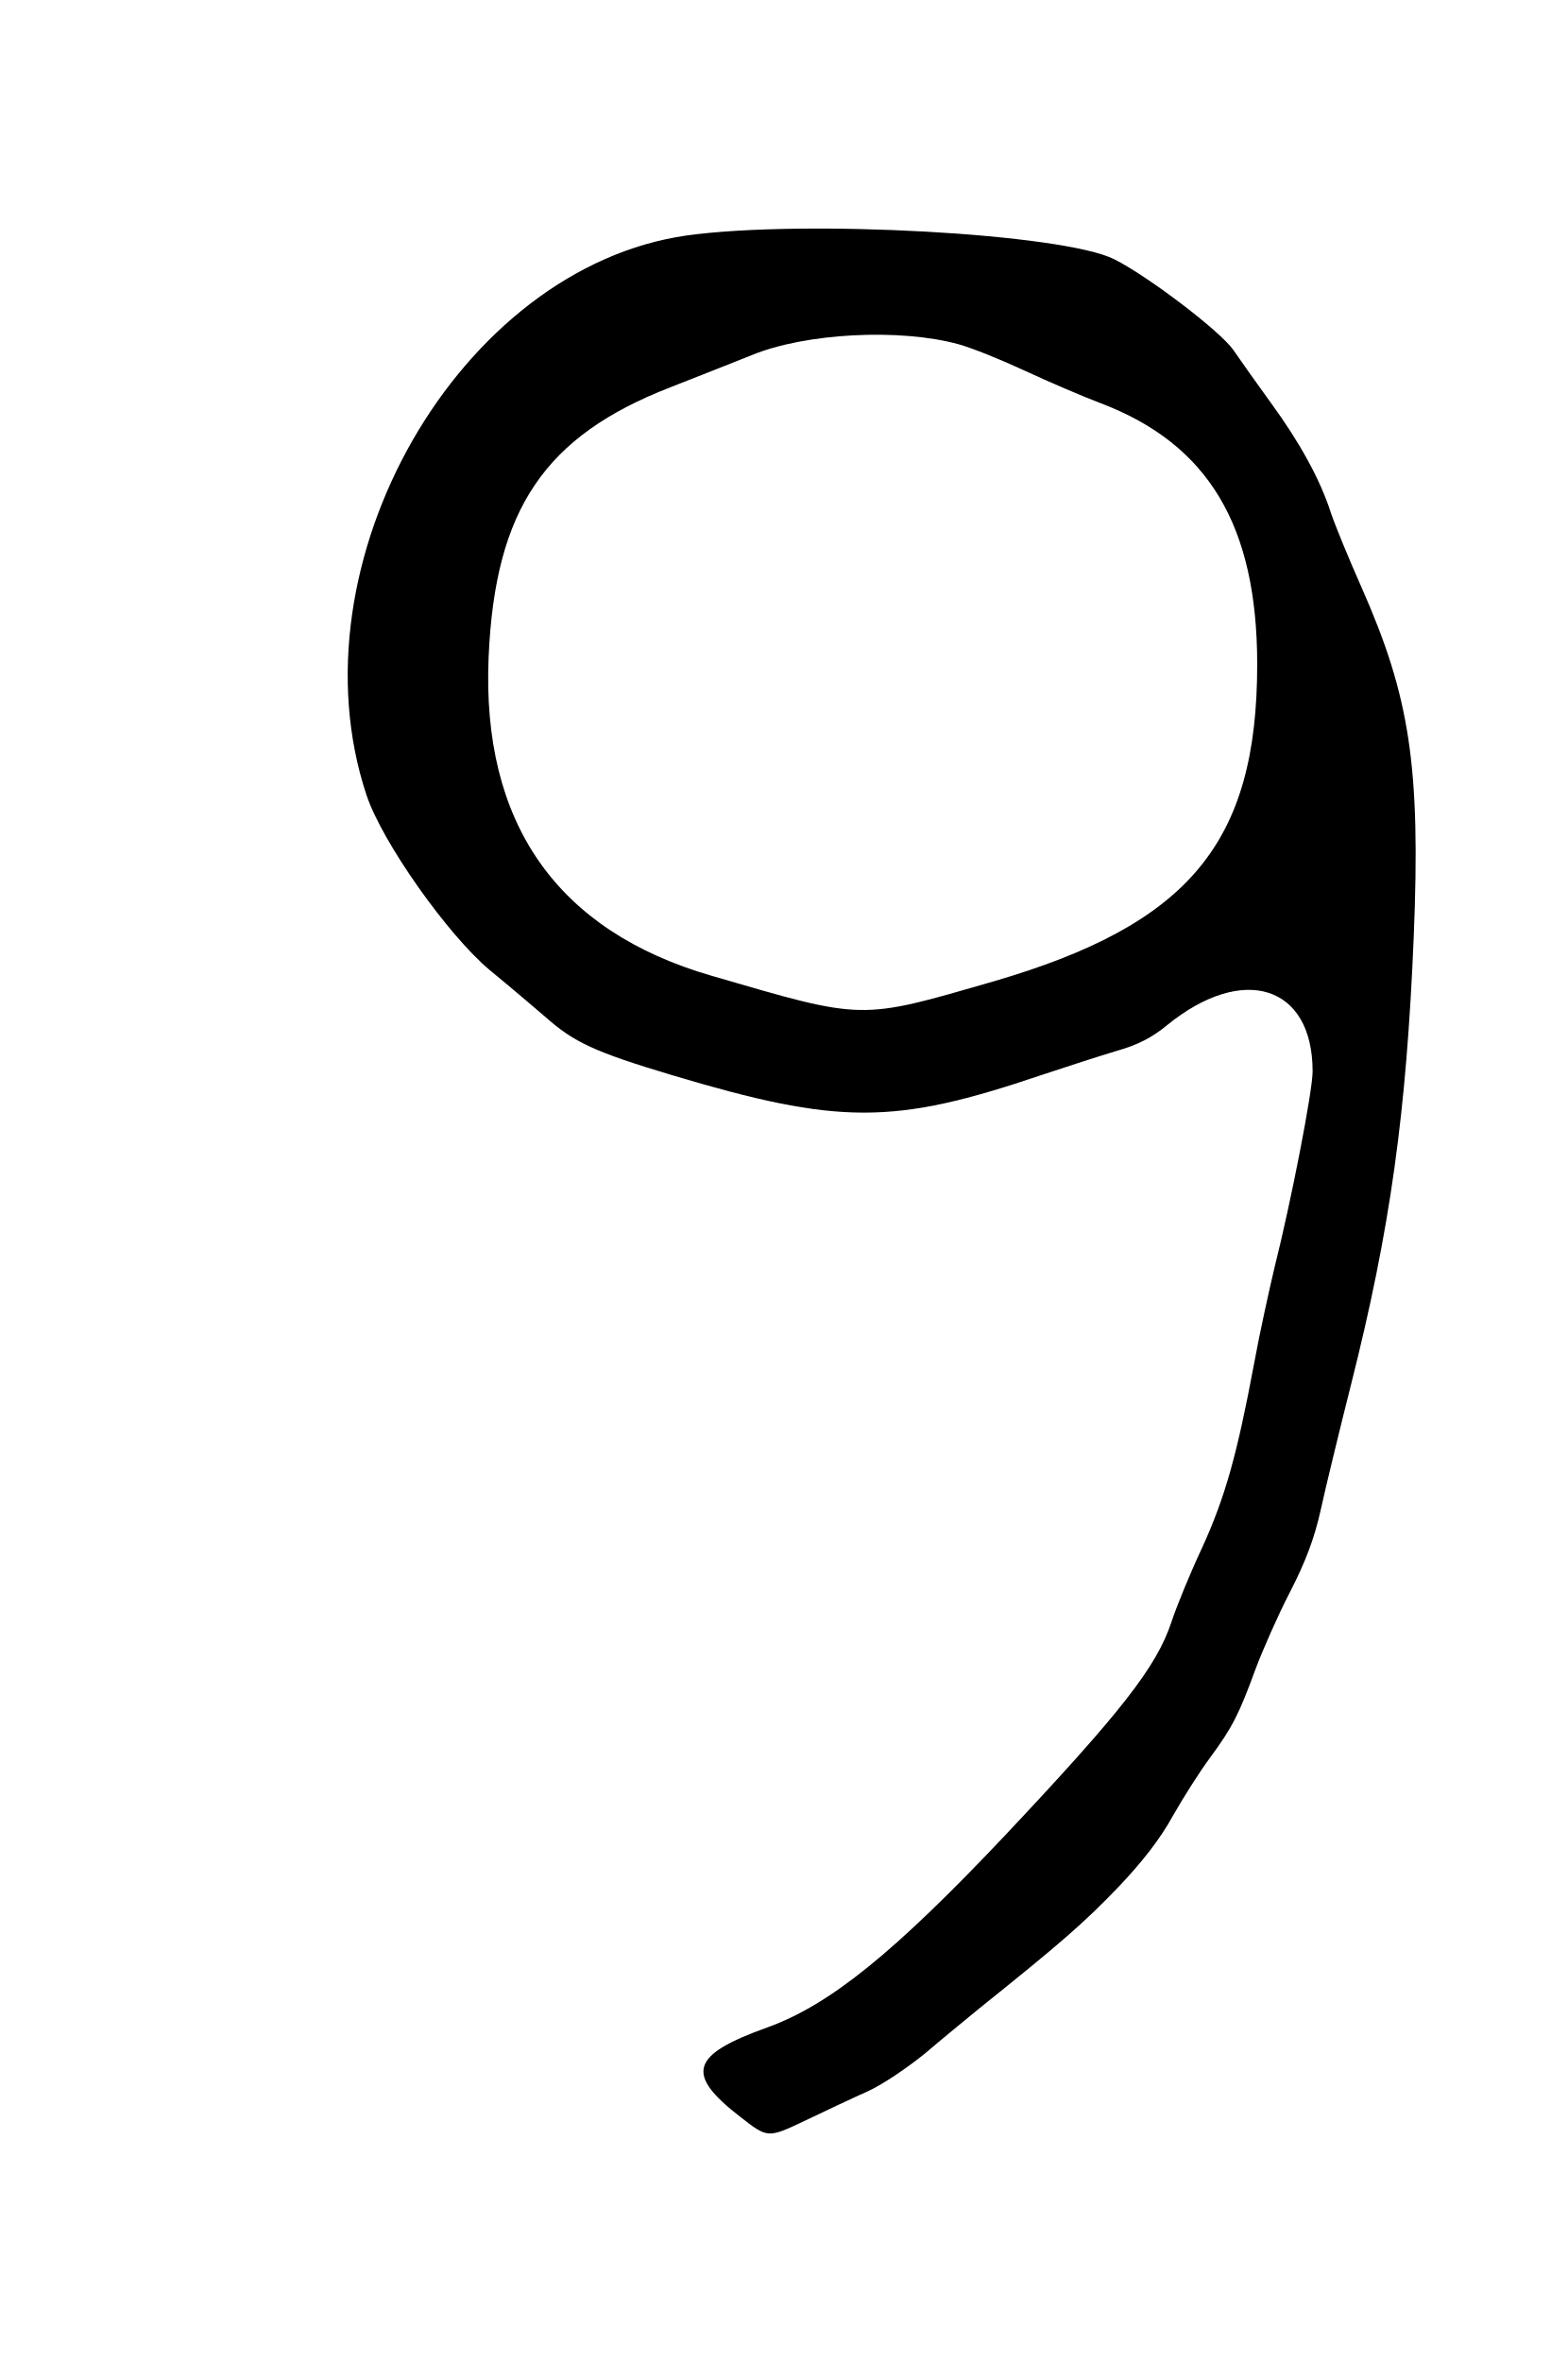
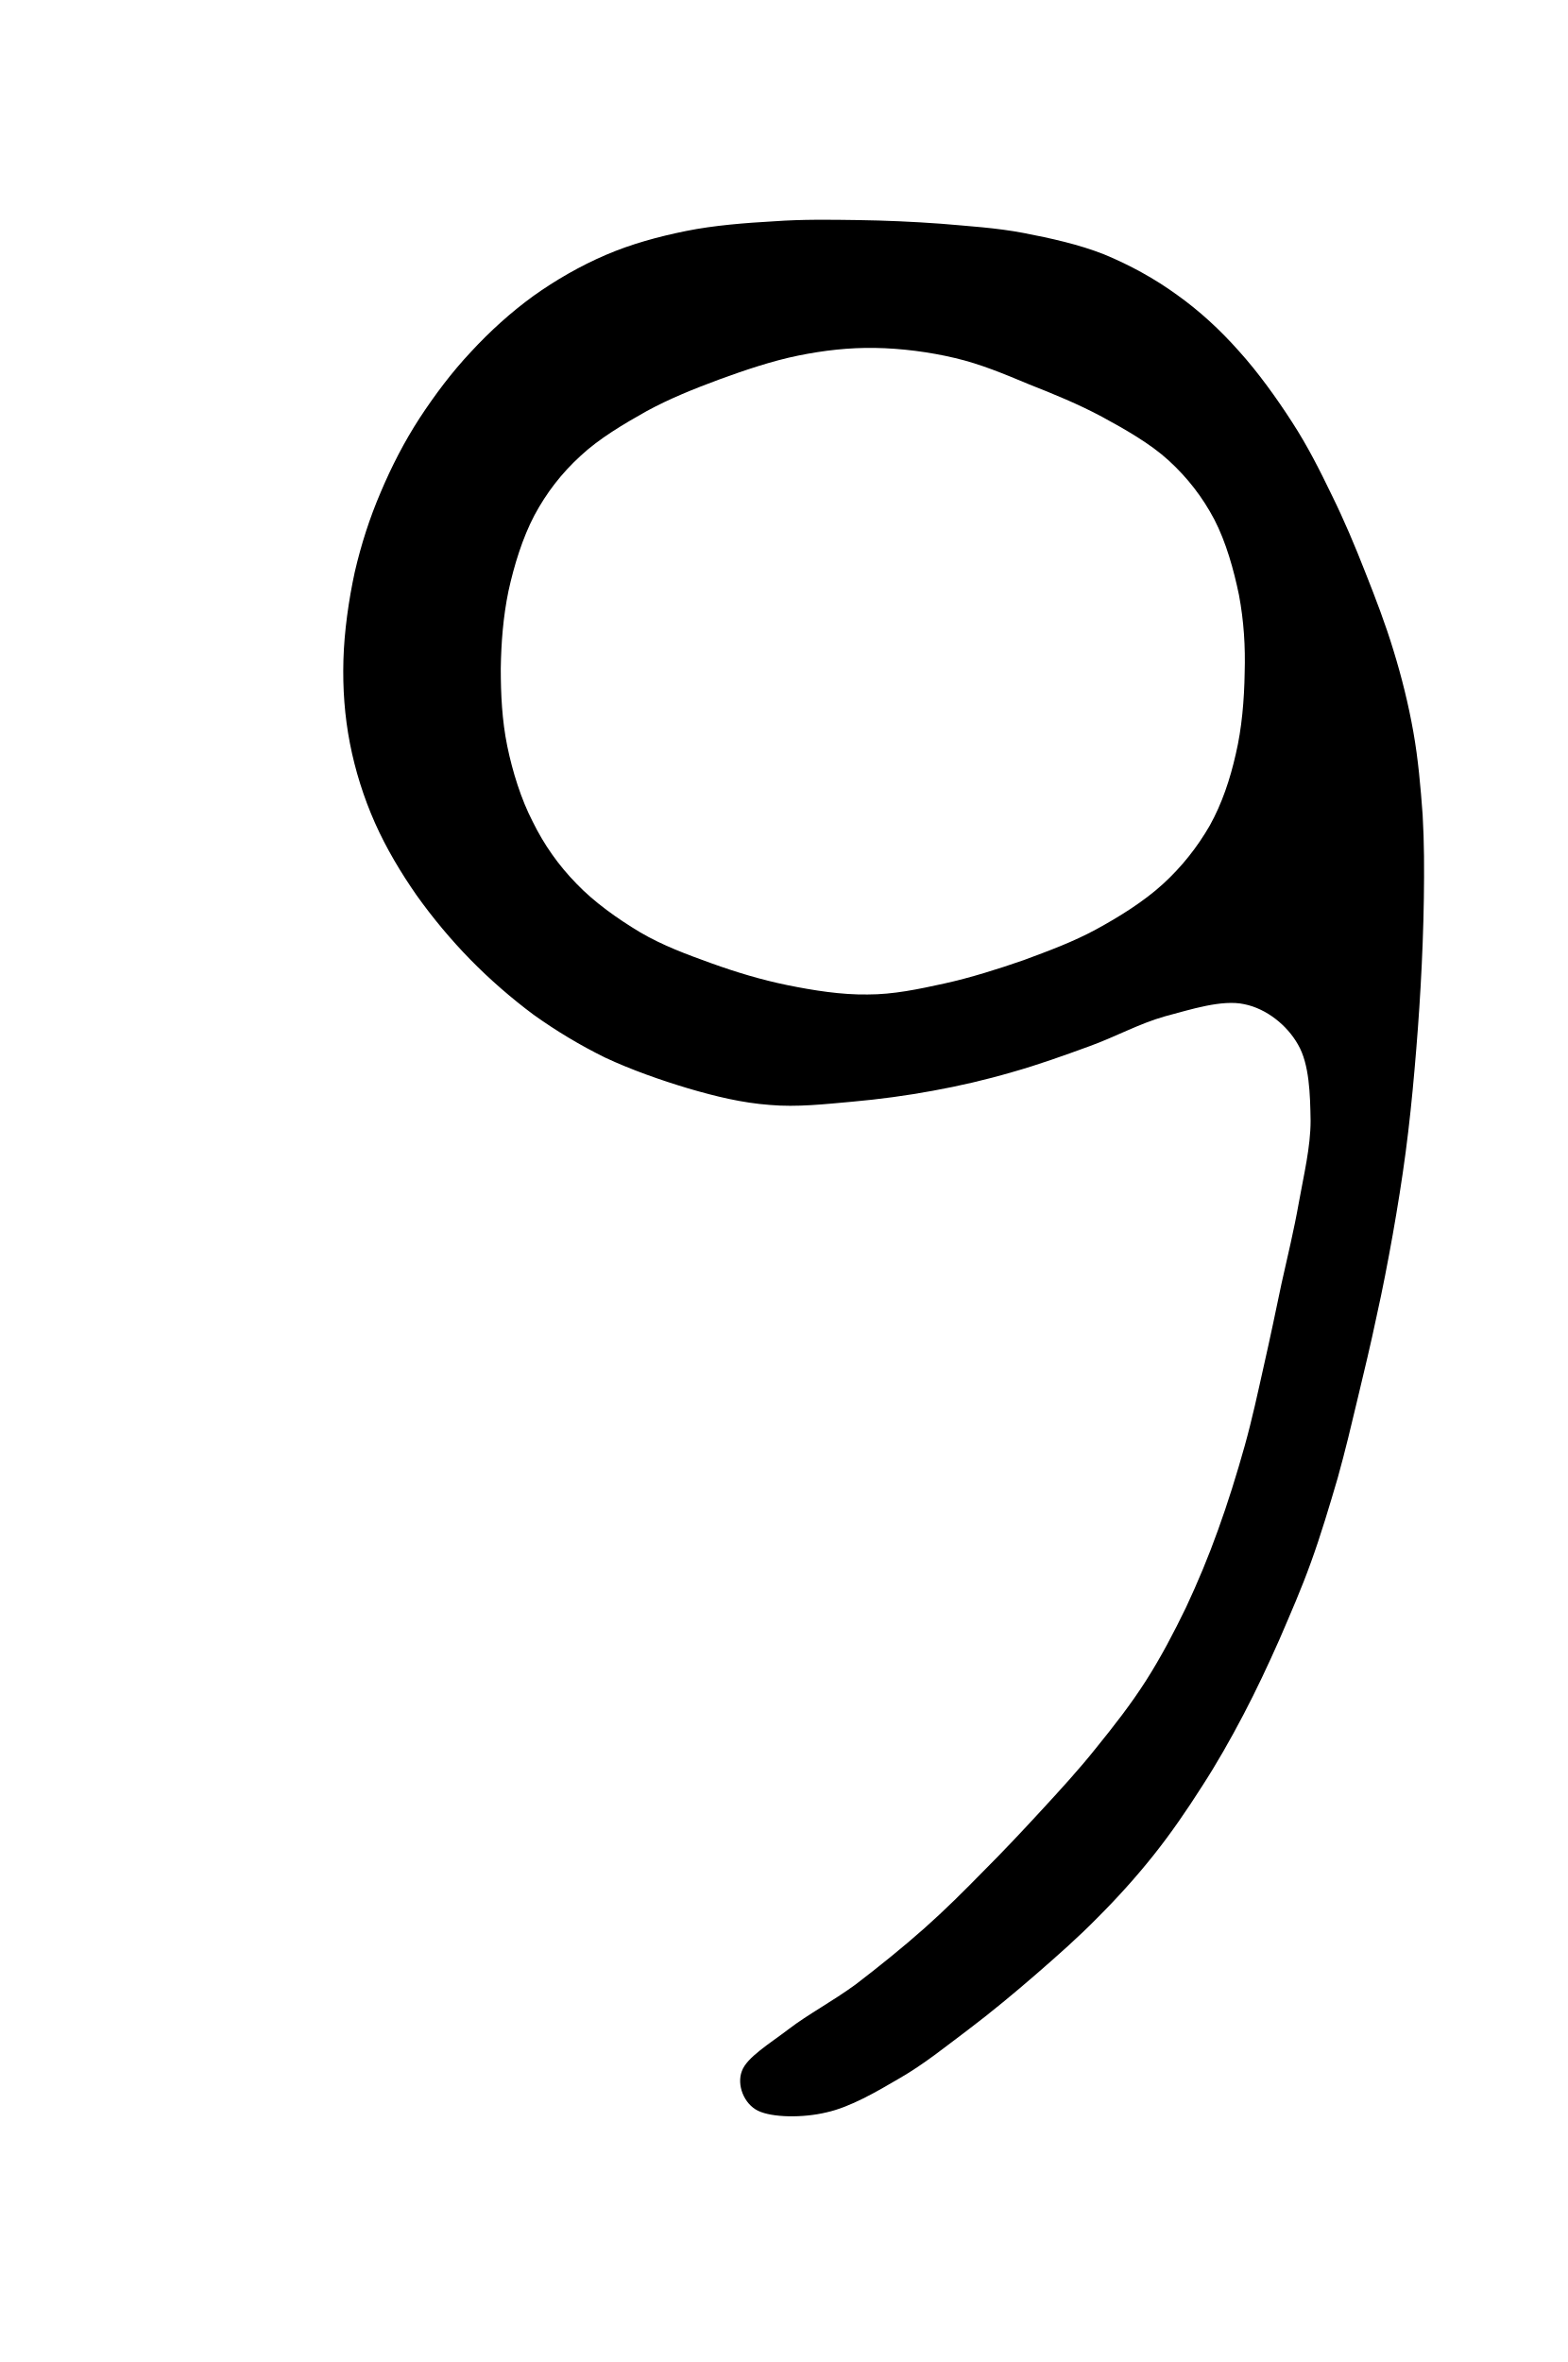
<svg xmlns="http://www.w3.org/2000/svg" viewBox="0 0 387.487 583.785">
-   <g transform="translate(37.49877,548.6923) scale(0.1,-0.1)" fill="#000000" stroke="none">
-     <path d="M1323 4905 c-563 -80 -982 -811 -792 -1383 39 -117 201 -346 305 -433 49 -40 111 -93 139 -117 69 -61 120 -85 310 -142 415 -124 549 -124 915 0 63 21 147 48 187 60 50 14 87 33 123 63 188 153 360 99 360 -114 0 -49 -53 -321 -94 -484 -13 -55 -37 -163 -51 -240 -42 -224 -71 -328 -128 -453 -30 -64 -64 -147 -76 -184 -37 -111 -123 -221 -411 -527 -274 -290 -433 -419 -588 -475 -190 -68 -204 -115 -67 -221 68 -53 68 -53 159 -10 50 24 120 57 156 73 36 16 99 59 141 93 41 35 102 85 135 112 207 166 259 212 342 298 61 64 106 122 136 177 25 44 66 109 92 144 56 76 72 108 113 220 18 48 56 134 85 190 38 74 60 131 76 203 12 55 46 195 75 310 97 384 137 672 155 1107 17 419 -9 592 -129 863 -32 72 -66 155 -76 185 -26 81 -77 174 -148 271 -34 47 -76 106 -93 131 -32 46 -209 181 -294 224 -127 64 -767 99 -1057 59z m672 -269 c33 -9 107 -39 165 -66 58 -27 142 -63 187 -80 265 -101 386 -302 386 -645 0 -441 -168 -643 -653 -784 -332 -96 -317 -96 -695 14 -384 111 -570 378 -552 789 16 364 138 545 450 666 67 26 157 62 200 79 133 55 367 67 512 27z" />
+   <g transform="translate(37.49877,548.6923) scale(0.1,-0.1)" fill="#000000" stroke="none" fill-rule="evenodd">
+     <path d="M 1321 4916 C 1252 4902 1186 4884 1123 4857 C 1060 4830 999 4795 943 4755 C 888 4715 836 4668 789 4617 C 742 4567 700 4511 662 4453 C 625 4396 593 4334 566 4270 C 539 4207 518 4142 502 4073 C 487 4004 476 3926 474 3856 C 472 3785 477 3717 490 3650 C 503 3583 524 3516 552 3453 C 580 3390 616 3330 655 3274 C 695 3218 740 3164 788 3115 C 836 3066 889 3020 944 2979 C 1000 2939 1058 2904 1121 2873 C 1185 2843 1259 2817 1326 2797 C 1394 2777 1460 2761 1528 2756 C 1595 2750 1665 2758 1732 2764 C 1799 2770 1866 2779 1931 2791 C 1997 2803 2062 2818 2127 2837 C 2191 2855 2255 2878 2318 2901 C 2382 2924 2441 2957 2505 2975 C 2569 2992 2646 3017 2701 3005 C 2756 2994 2807 2953 2834 2905 C 2862 2857 2864 2782 2865 2717 C 2865 2652 2848 2582 2836 2515 C 2824 2447 2808 2381 2793 2314 C 2779 2247 2765 2180 2750 2114 C 2735 2047 2721 1981 2702 1913 C 2683 1845 2660 1771 2636 1705 C 2612 1638 2586 1576 2557 1514 C 2527 1452 2495 1391 2458 1333 C 2421 1275 2378 1220 2335 1167 C 2292 1113 2246 1063 2199 1012 C 2153 962 2106 912 2057 863 C 2009 814 1962 767 1909 720 C 1856 673 1795 624 1740 582 C 1684 541 1622 508 1575 472 C 1528 436 1471 402 1459 368 C 1446 334 1464 287 1499 270 C 1534 253 1610 252 1668 266 C 1727 279 1792 317 1850 351 C 1909 385 1962 428 2018 470 C 2075 513 2134 562 2187 608 C 2241 655 2291 699 2339 748 C 2388 797 2434 848 2477 902 C 2520 956 2559 1013 2596 1071 C 2633 1128 2667 1188 2699 1249 C 2731 1310 2760 1372 2788 1435 C 2815 1498 2842 1559 2866 1626 C 2890 1692 2912 1766 2932 1834 C 2951 1902 2966 1966 2982 2033 C 2998 2100 3014 2166 3028 2233 C 3043 2300 3056 2368 3068 2435 C 3080 2503 3091 2571 3100 2639 C 3109 2707 3116 2775 3122 2844 C 3128 2912 3133 2978 3137 3049 C 3141 3119 3144 3196 3145 3266 C 3146 3337 3146 3404 3142 3473 C 3137 3541 3131 3611 3119 3678 C 3107 3746 3090 3814 3070 3879 C 3050 3945 3025 4010 3000 4073 C 2975 4137 2948 4201 2918 4262 C 2888 4324 2858 4384 2819 4444 C 2781 4503 2735 4567 2688 4619 C 2641 4672 2591 4718 2535 4758 C 2480 4798 2418 4832 2355 4858 C 2292 4883 2223 4898 2156 4911 C 2088 4924 2019 4928 1951 4934 C 1882 4939 1814 4942 1745 4943 C 1676 4944 1609 4945 1539 4940 C 1468 4936 1390 4930 1321 4916 Z M 1986 4602 C 2050 4587 2109 4562 2169 4537 C 2230 4513 2291 4488 2349 4457 C 2406 4426 2468 4391 2514 4349 C 2561 4306 2598 4258 2627 4203 C 2656 4147 2675 4079 2688 4016 C 2700 3952 2704 3889 2702 3824 C 2701 3758 2695 3686 2680 3623 C 2666 3561 2646 3501 2616 3447 C 2585 3393 2546 3344 2500 3302 C 2453 3259 2392 3221 2335 3190 C 2278 3159 2218 3137 2156 3114 C 2093 3092 2023 3070 1959 3056 C 1895 3042 1834 3029 1770 3029 C 1705 3028 1636 3039 1572 3052 C 1508 3065 1445 3084 1384 3106 C 1323 3128 1263 3150 1207 3183 C 1152 3216 1094 3257 1050 3303 C 1006 3348 970 3399 942 3456 C 913 3512 892 3580 879 3643 C 866 3707 863 3771 863 3835 C 864 3899 869 3963 882 4026 C 896 4090 917 4158 946 4213 C 976 4269 1013 4317 1060 4360 C 1106 4403 1167 4439 1224 4471 C 1281 4502 1341 4526 1403 4549 C 1466 4572 1534 4595 1598 4608 C 1662 4621 1724 4628 1788 4627 C 1853 4626 1923 4617 1986 4602 Z" />
  </g>
</svg>
